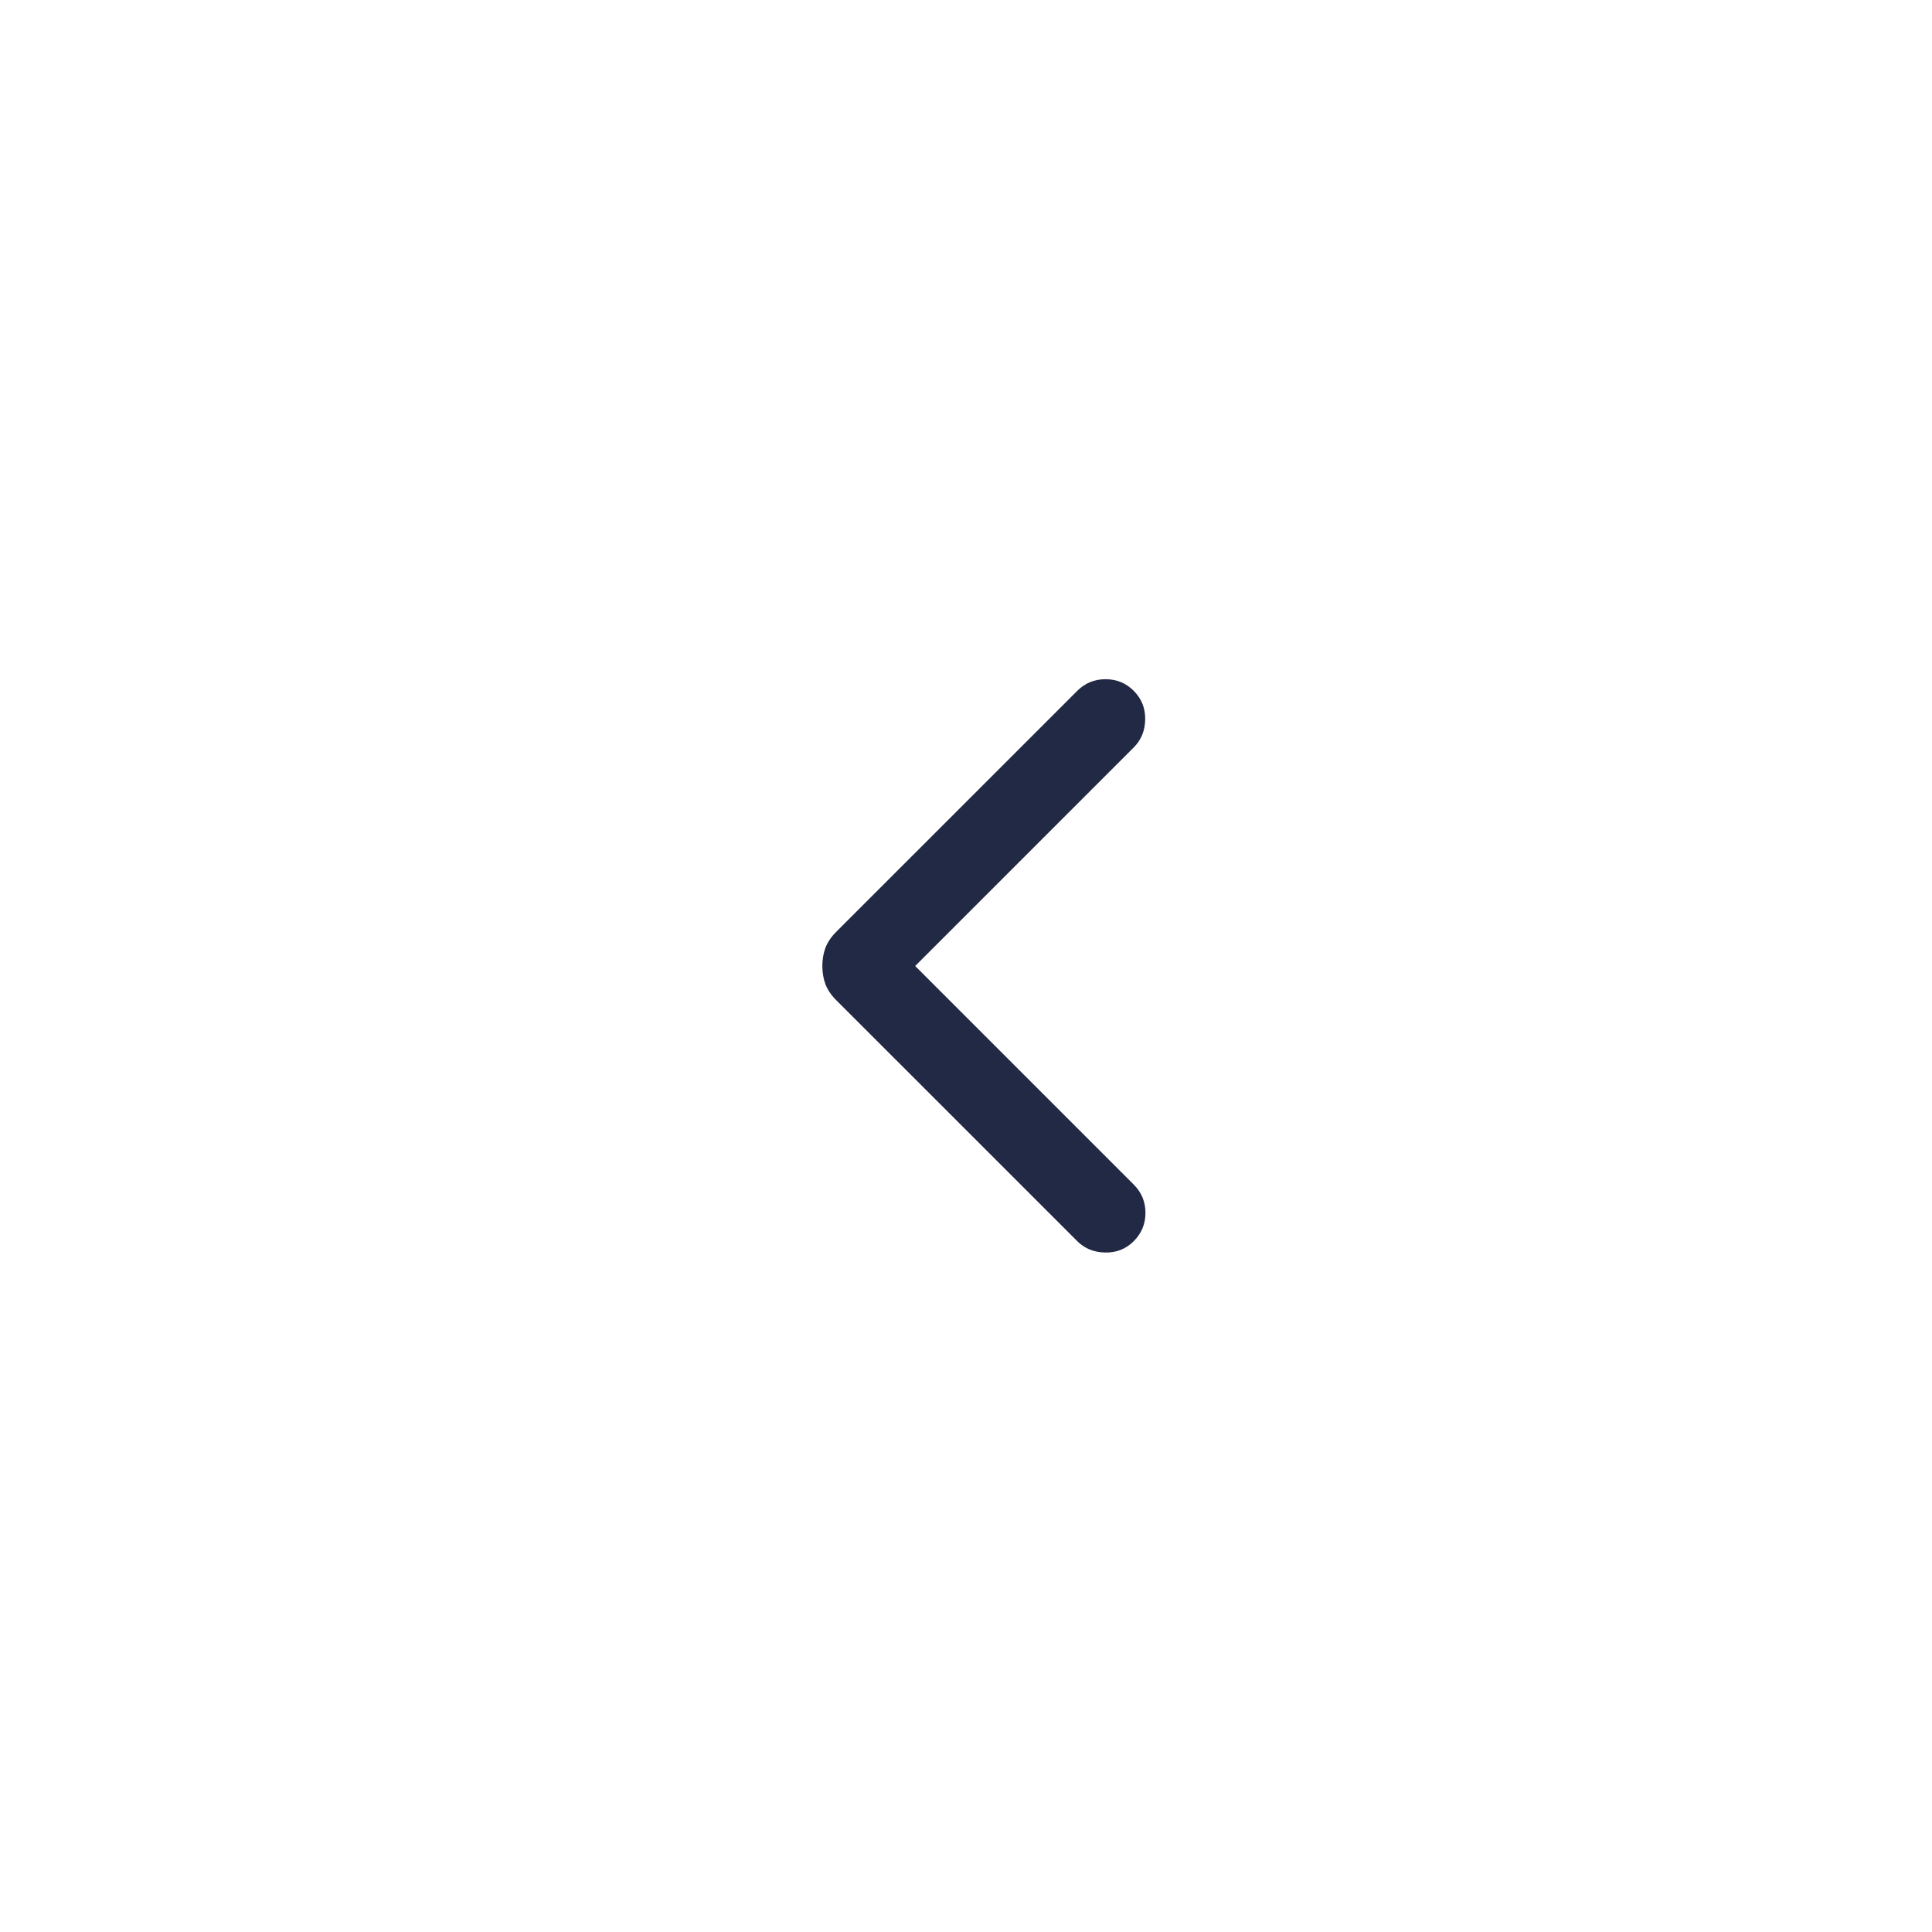
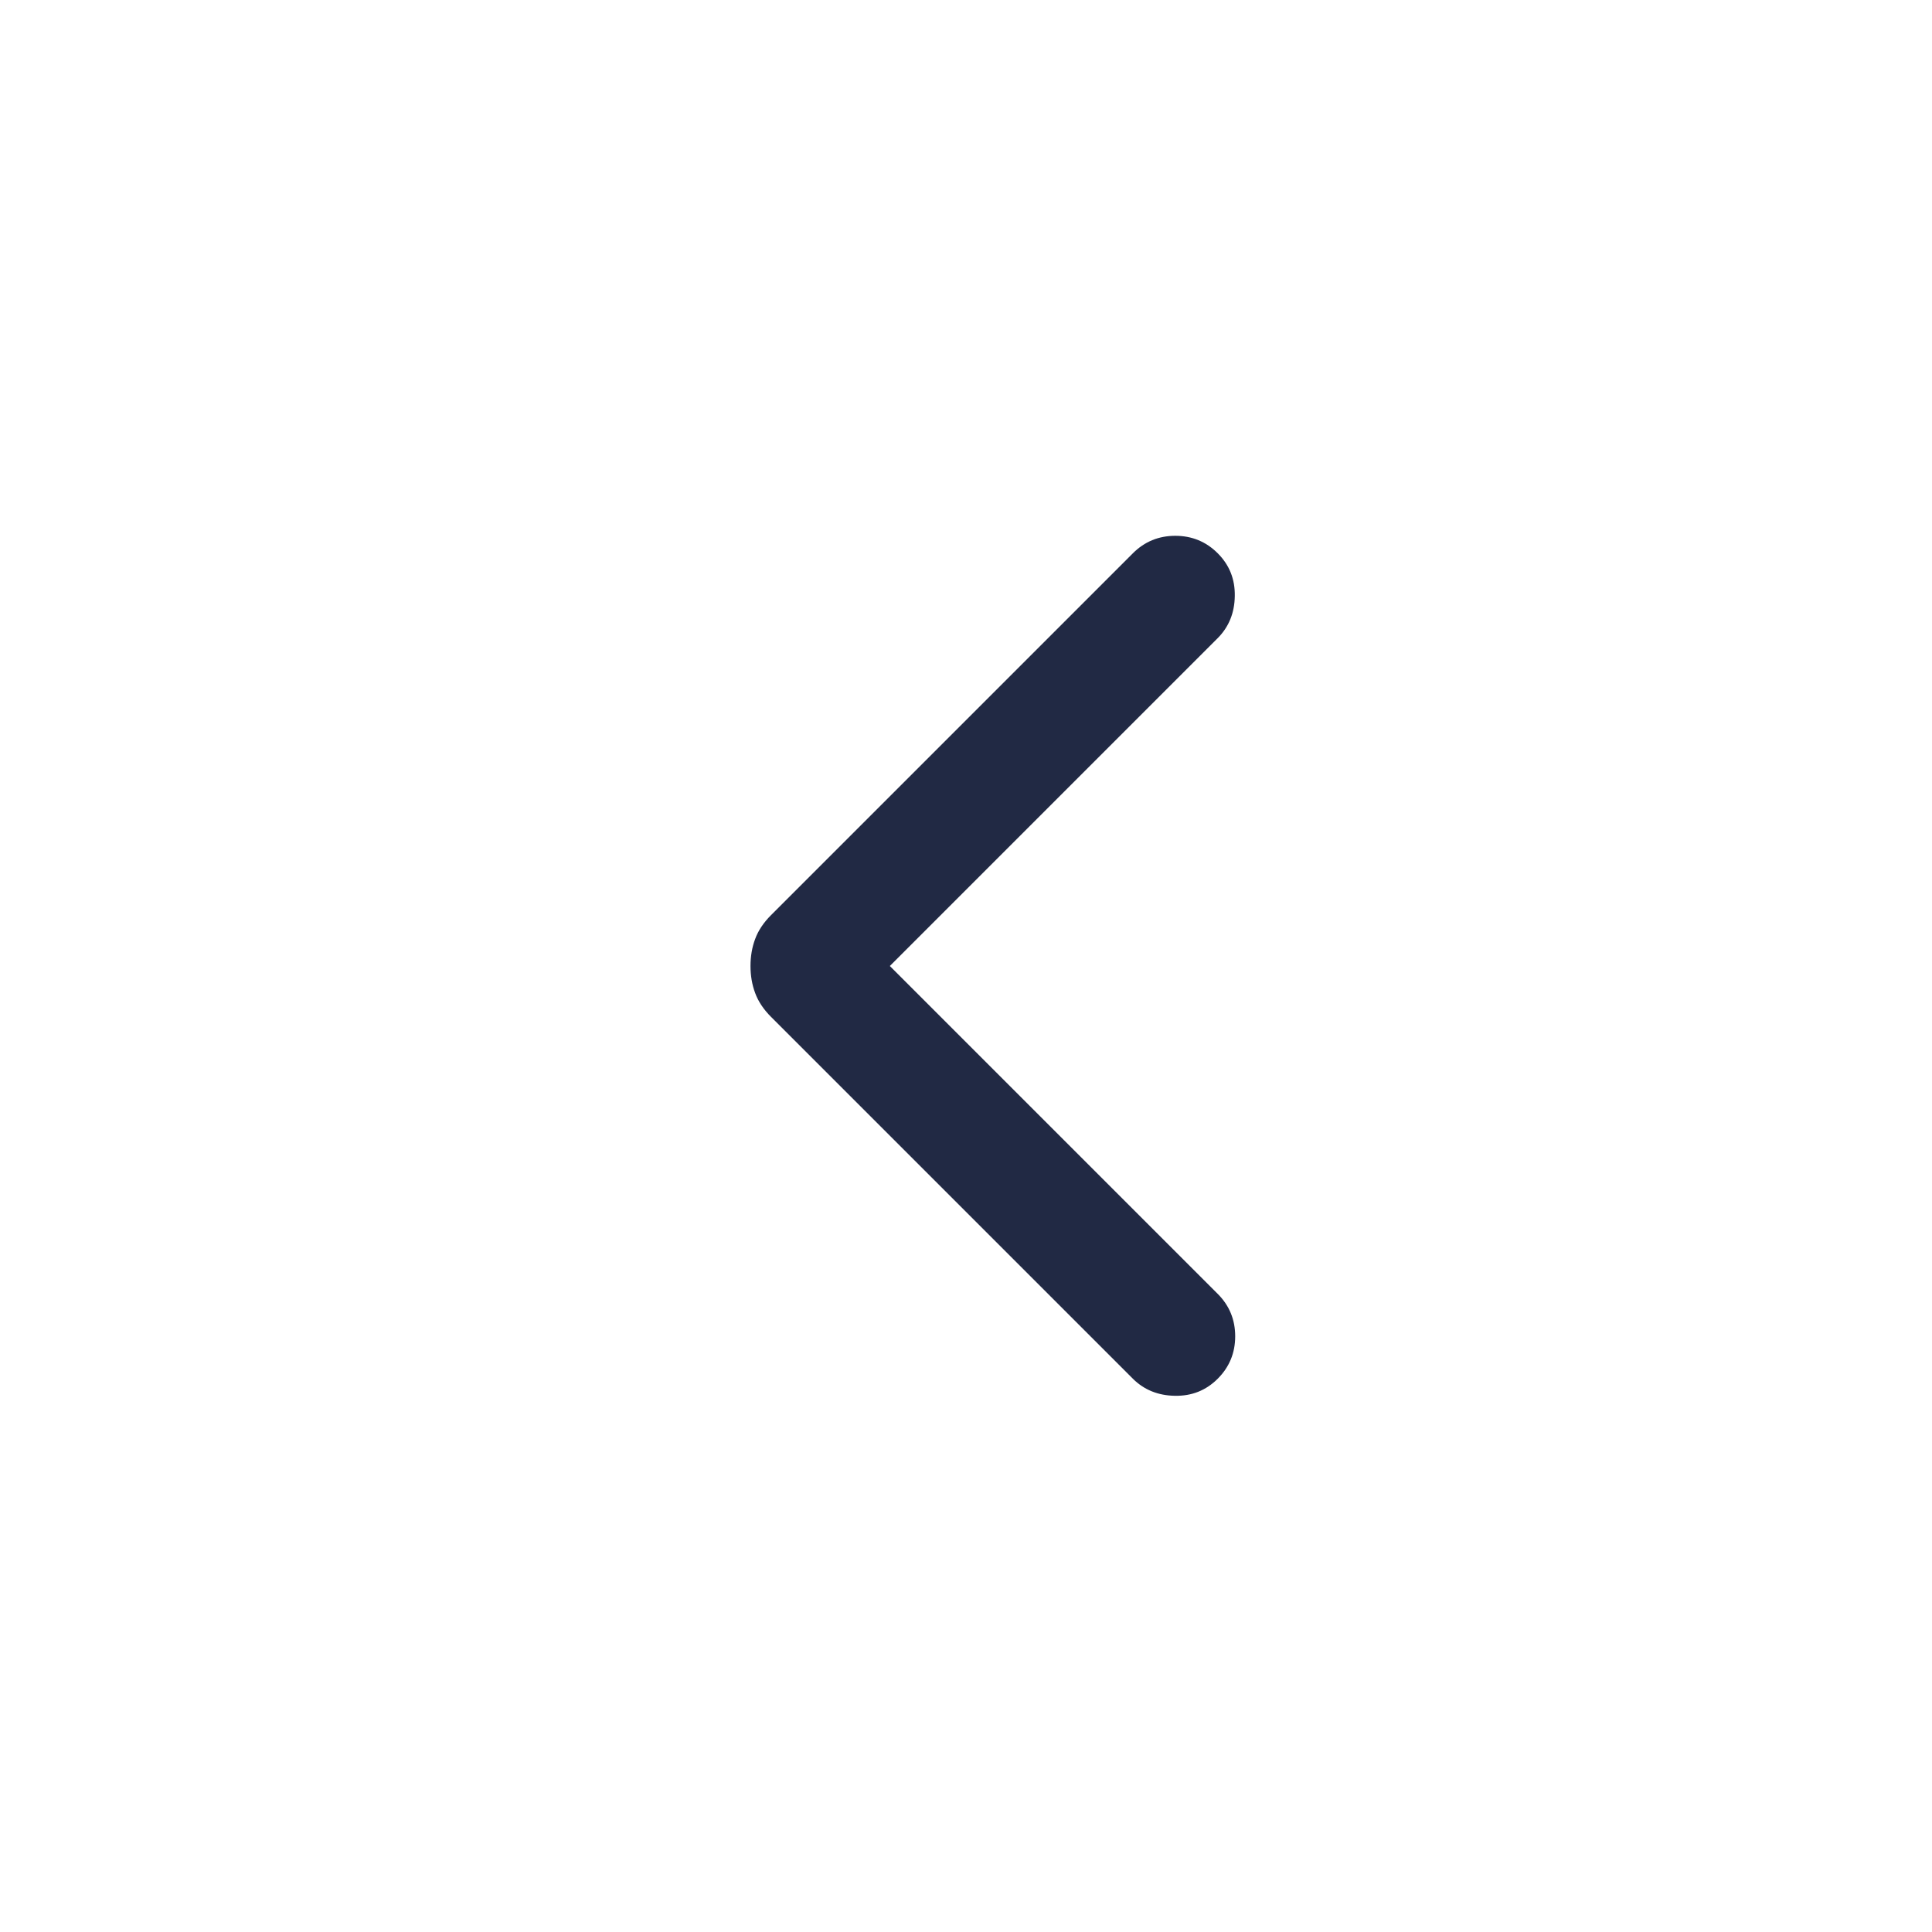
- <svg xmlns="http://www.w3.org/2000/svg" width="36" height="36" viewBox="0 0 36 36" fill="none">
-   <mask id="mask0_8407_66173" style="mask-type:alpha" maskUnits="userSpaceOnUse" x="6" y="6" width="24" height="24">
-     <rect width="24" height="24" transform="matrix(-1 0 0 1 30 6)" fill="#D9D9D9" />
+ <svg xmlns="http://www.w3.org/2000/svg" width="24" height="24" viewBox="0 0 24 24" fill="none">
+   <mask id="mask0_6242_144074" style="mask-type:alpha" maskUnits="userSpaceOnUse" x="0" y="0" width="24" height="24">
+     <rect width="24" height="24" transform="matrix(-1 0 0 1 24 0)" fill="#D9D9D9" />
  </mask>
-   <g mask="url(#mask0_8407_66173)">
-     <path d="M17.053 18L21.126 13.927C21.265 13.788 21.336 13.614 21.339 13.405C21.342 13.195 21.271 13.018 21.126 12.873C20.982 12.728 20.806 12.656 20.599 12.656C20.393 12.656 20.218 12.728 20.073 12.873L15.578 17.367C15.485 17.461 15.419 17.56 15.38 17.663C15.342 17.767 15.323 17.88 15.323 18C15.323 18.12 15.342 18.233 15.38 18.337C15.419 18.44 15.485 18.539 15.578 18.633L20.073 23.127C20.211 23.265 20.385 23.336 20.595 23.339C20.804 23.343 20.982 23.272 21.126 23.127C21.271 22.982 21.344 22.806 21.344 22.6C21.344 22.394 21.271 22.218 21.126 22.073L17.053 18Z" fill="#212944" />
+   <g mask="url(#mask0_6242_144074)">
+     <path d="M11.054 12L15.127 7.927C15.265 7.788 15.336 7.614 15.339 7.405C15.343 7.195 15.272 7.018 15.127 6.873C14.982 6.728 14.806 6.656 14.6 6.656C14.394 6.656 14.218 6.728 14.073 6.873L9.579 11.367C9.485 11.461 9.419 11.56 9.381 11.664C9.342 11.767 9.323 11.88 9.323 12C9.323 12.12 9.342 12.233 9.381 12.336C9.419 12.44 9.485 12.539 9.579 12.633L14.073 17.127C14.212 17.265 14.386 17.336 14.595 17.339C14.805 17.343 14.982 17.272 15.127 17.127C15.272 16.982 15.344 16.806 15.344 16.6C15.344 16.394 15.272 16.218 15.127 16.073L11.054 12Z" fill="#212944" />
  </g>
</svg>
